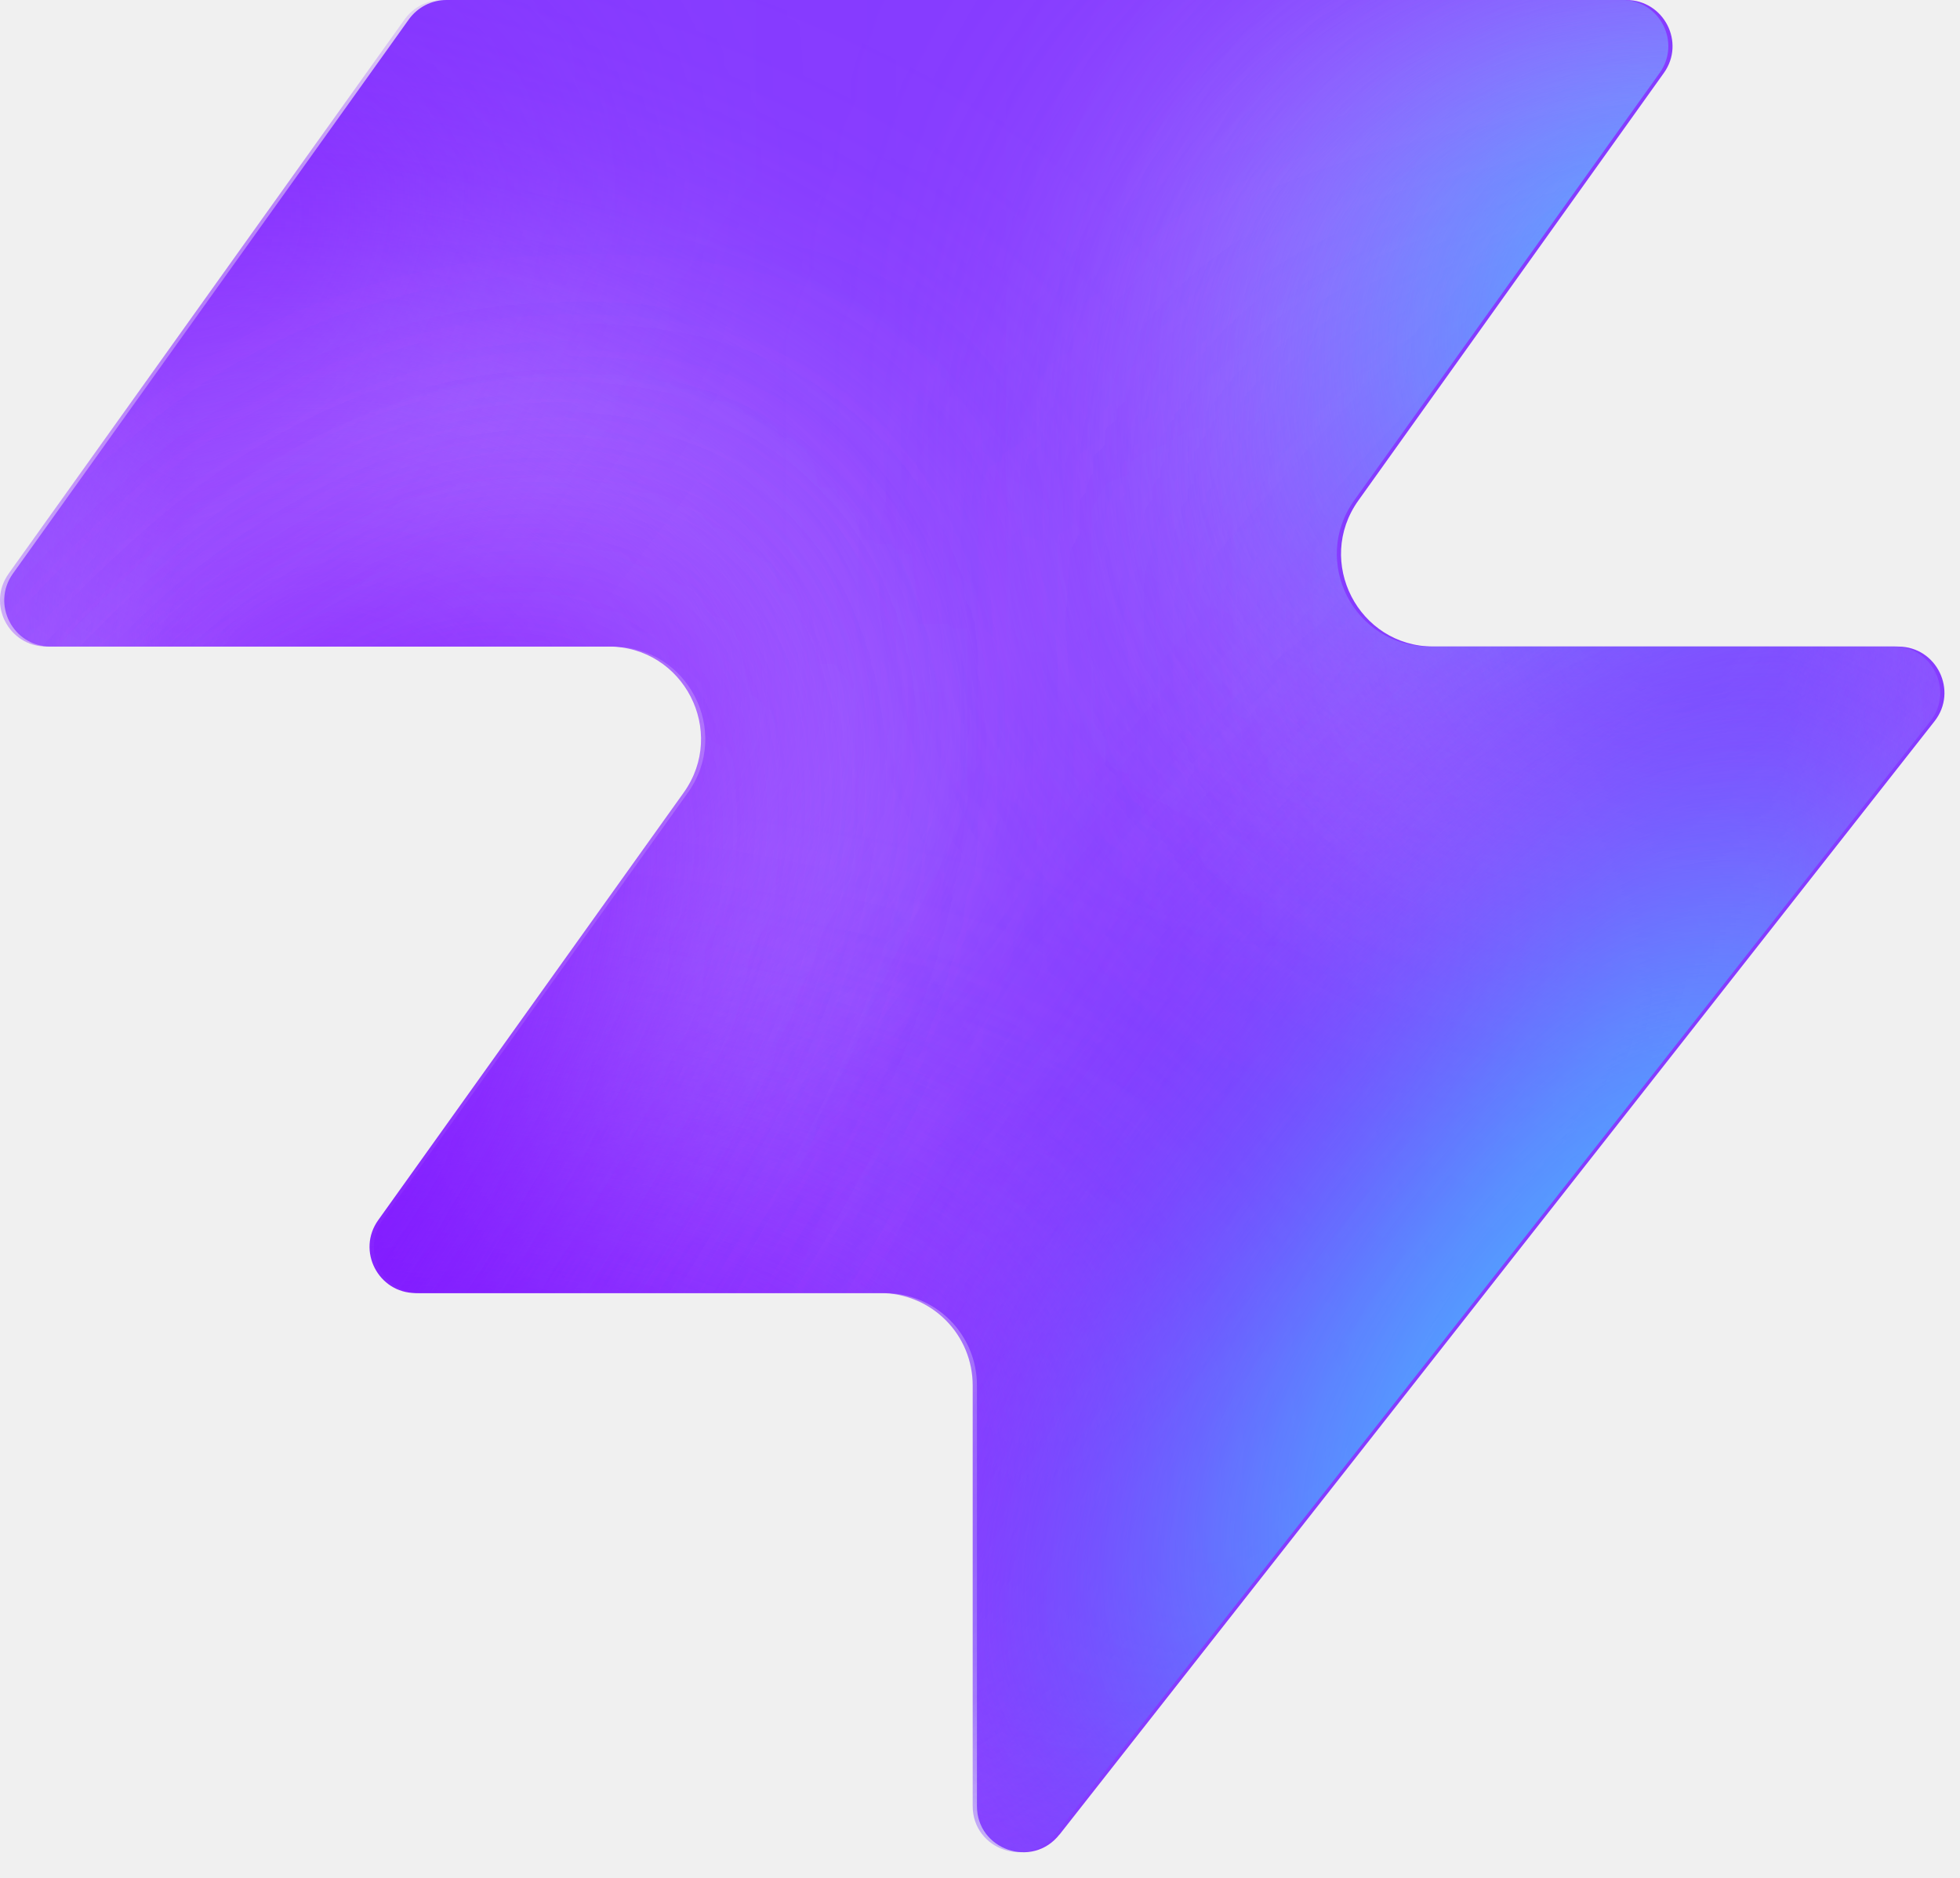
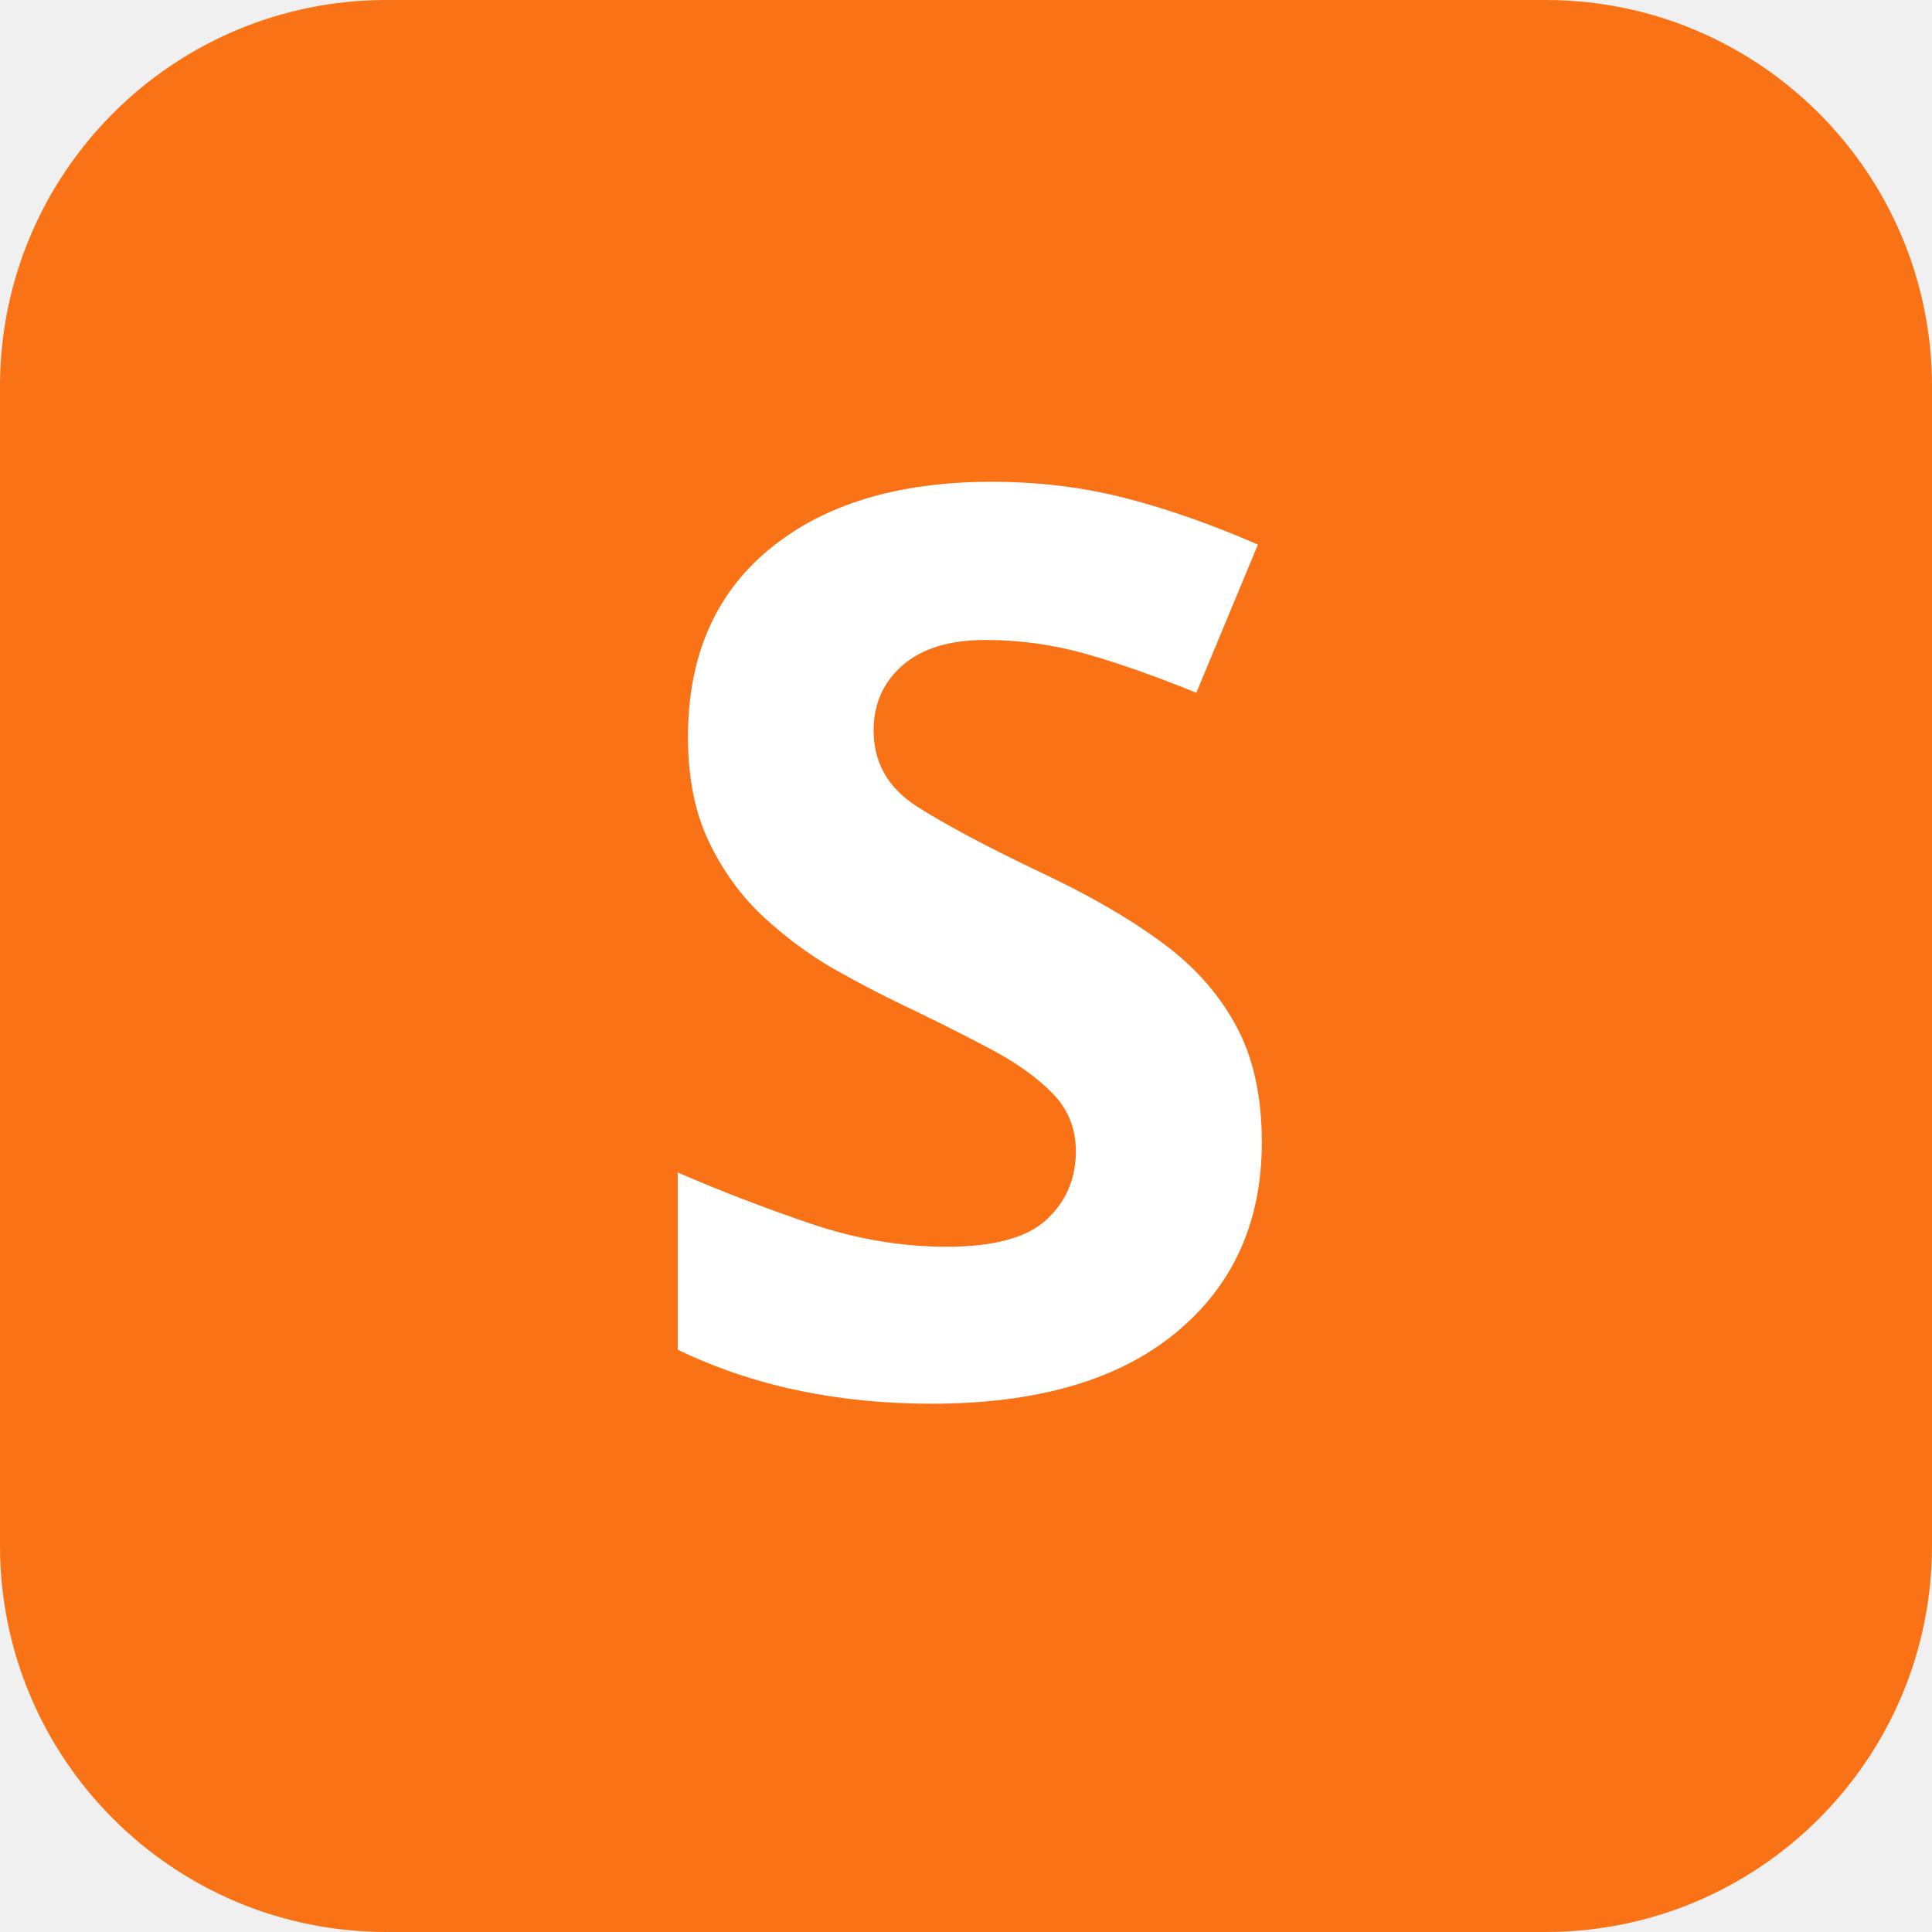
- <svg xmlns="http://www.w3.org/2000/svg" width="48" height="46" fill="none" viewBox="0 0 48 46">
-   <path fill="#863bff" d="M25.946 44.938c-.664.845-2.021.375-2.021-.698V33.937a2.26 2.26 0 0 0-2.262-2.262H10.287c-.92 0-1.456-1.04-.92-1.788l7.48-10.471c1.07-1.497 0-3.578-1.842-3.578H1.237c-.92 0-1.456-1.04-.92-1.788L10.013.474c.214-.297.556-.474.92-.474h28.894c.92 0 1.456 1.04.92 1.788l-7.48 10.471c-1.07 1.498 0 3.579 1.842 3.579h11.377c.943 0 1.473 1.088.89 1.83L25.947 44.94z" style="fill:#863bff;fill:color(display-p3 .525 .23 1);fill-opacity:1" />
-   <mask id="a" width="48" height="46" x="0" y="0" maskUnits="userSpaceOnUse" style="mask-type:alpha">
-     <path fill="#000" d="M25.842 44.938c-.664.844-2.021.375-2.021-.698V33.937a2.26 2.26 0 0 0-2.262-2.262H10.183c-.92 0-1.456-1.04-.92-1.788l7.48-10.471c1.07-1.498 0-3.579-1.842-3.579H1.133c-.92 0-1.456-1.04-.92-1.787L9.91.473c.214-.297.556-.474.92-.474h28.894c.92 0 1.456 1.04.92 1.788l-7.48 10.471c-1.07 1.498 0 3.578 1.842 3.578h11.377c.943 0 1.473 1.088.89 1.832L25.843 44.94z" style="fill:#000;fill-opacity:1" />
-   </mask>
-   <g mask="url(#a)">
-     <g filter="url(#b)">
-       <ellipse cx="5.508" cy="14.704" fill="#ede6ff" rx="5.508" ry="14.704" style="fill:#ede6ff;fill:color(display-p3 .927 .903 1);fill-opacity:1" transform="matrix(.00324 1 1 -.00324 -4.47 31.516)" />
-     </g>
-     <g filter="url(#c)">
-       <ellipse cx="10.399" cy="29.851" fill="#ede6ff" rx="10.399" ry="29.851" style="fill:#ede6ff;fill:color(display-p3 .927 .903 1);fill-opacity:1" transform="matrix(.00324 1 1 -.00324 -39.328 7.883)" />
-     </g>
-     <g filter="url(#d)">
-       <ellipse cx="5.508" cy="30.487" fill="#7e14ff" rx="5.508" ry="30.487" style="fill:#7e14ff;fill:color(display-p3 .492 .077 1);fill-opacity:1" transform="rotate(89.814 -25.913 -14.639)scale(1 -1)" />
-     </g>
-     <g filter="url(#e)">
-       <ellipse cx="5.508" cy="30.599" fill="#7e14ff" rx="5.508" ry="30.599" style="fill:#7e14ff;fill:color(display-p3 .492 .077 1);fill-opacity:1" transform="rotate(89.814 -32.644 -3.334)scale(1 -1)" />
-     </g>
-     <g filter="url(#f)">
-       <ellipse cx="5.508" cy="30.599" fill="#7e14ff" rx="5.508" ry="30.599" style="fill:#7e14ff;fill:color(display-p3 .492 .077 1);fill-opacity:1" transform="matrix(.00324 1 1 -.00324 -34.34 30.47)" />
-     </g>
-     <g filter="url(#g)">
-       <ellipse cx="14.072" cy="22.078" fill="#ede6ff" rx="14.072" ry="22.078" style="fill:#ede6ff;fill:color(display-p3 .927 .903 1);fill-opacity:1" transform="rotate(93.35 24.506 48.493)scale(-1 1)" />
-     </g>
-     <g filter="url(#h)">
-       <ellipse cx="3.47" cy="21.501" fill="#7e14ff" rx="3.47" ry="21.501" style="fill:#7e14ff;fill:color(display-p3 .492 .077 1);fill-opacity:1" transform="rotate(89.009 28.708 47.59)scale(-1 1)" />
-     </g>
-     <g filter="url(#i)">
-       <ellipse cx="3.47" cy="21.501" fill="#7e14ff" rx="3.47" ry="21.501" style="fill:#7e14ff;fill:color(display-p3 .492 .077 1);fill-opacity:1" transform="rotate(89.009 28.708 47.59)scale(-1 1)" />
-     </g>
-     <g filter="url(#j)">
-       <ellipse cx=".387" cy="8.972" fill="#7e14ff" rx="4.407" ry="29.108" style="fill:#7e14ff;fill:color(display-p3 .492 .077 1);fill-opacity:1" transform="rotate(39.51 .387 8.972)" />
-     </g>
-     <g filter="url(#k)">
-       <ellipse cx="47.523" cy="-6.092" fill="#7e14ff" rx="4.407" ry="29.108" style="fill:#7e14ff;fill:color(display-p3 .492 .077 1);fill-opacity:1" transform="rotate(37.892 47.523 -6.092)" />
-     </g>
-     <g filter="url(#l)">
-       <ellipse cx="41.412" cy="6.333" fill="#47bfff" rx="5.971" ry="9.665" style="fill:#47bfff;fill:color(display-p3 .28 .748 1);fill-opacity:1" transform="rotate(37.892 41.412 6.333)" />
-     </g>
-     <g filter="url(#m)">
-       <ellipse cx="-1.879" cy="38.332" fill="#7e14ff" rx="4.407" ry="29.108" style="fill:#7e14ff;fill:color(display-p3 .492 .077 1);fill-opacity:1" transform="rotate(37.892 -1.88 38.332)" />
-     </g>
-     <g filter="url(#n)">
-       <ellipse cx="-1.879" cy="38.332" fill="#7e14ff" rx="4.407" ry="29.108" style="fill:#7e14ff;fill:color(display-p3 .492 .077 1);fill-opacity:1" transform="rotate(37.892 -1.88 38.332)" />
-     </g>
-     <g filter="url(#o)">
-       <ellipse cx="35.651" cy="29.907" fill="#7e14ff" rx="4.407" ry="29.108" style="fill:#7e14ff;fill:color(display-p3 .492 .077 1);fill-opacity:1" transform="rotate(37.892 35.651 29.907)" />
-     </g>
-     <g filter="url(#p)">
-       <ellipse cx="38.418" cy="32.4" fill="#47bfff" rx="5.971" ry="15.297" style="fill:#47bfff;fill:color(display-p3 .28 .748 1);fill-opacity:1" transform="rotate(37.892 38.418 32.4)" />
-     </g>
-   </g>
-   <defs>
-     <filter id="b" width="60.045" height="41.654" x="-19.77" y="16.149" color-interpolation-filters="sRGB" filterUnits="userSpaceOnUse">
-       <feFlood flood-opacity="0" result="BackgroundImageFix" />
-       <feBlend in="SourceGraphic" in2="BackgroundImageFix" result="shape" />
-       <feGaussianBlur result="effect1_foregroundBlur_2002_17158" stdDeviation="7.659" />
-     </filter>
-     <filter id="c" width="90.34" height="51.437" x="-54.613" y="-7.533" color-interpolation-filters="sRGB" filterUnits="userSpaceOnUse">
-       <feFlood flood-opacity="0" result="BackgroundImageFix" />
-       <feBlend in="SourceGraphic" in2="BackgroundImageFix" result="shape" />
-       <feGaussianBlur result="effect1_foregroundBlur_2002_17158" stdDeviation="7.659" />
-     </filter>
-     <filter id="d" width="79.355" height="29.4" x="-49.64" y="2.03" color-interpolation-filters="sRGB" filterUnits="userSpaceOnUse">
-       <feFlood flood-opacity="0" result="BackgroundImageFix" />
-       <feBlend in="SourceGraphic" in2="BackgroundImageFix" result="shape" />
-       <feGaussianBlur result="effect1_foregroundBlur_2002_17158" stdDeviation="4.596" />
-     </filter>
-     <filter id="e" width="79.579" height="29.4" x="-45.045" y="20.029" color-interpolation-filters="sRGB" filterUnits="userSpaceOnUse">
-       <feFlood flood-opacity="0" result="BackgroundImageFix" />
-       <feBlend in="SourceGraphic" in2="BackgroundImageFix" result="shape" />
-       <feGaussianBlur result="effect1_foregroundBlur_2002_17158" stdDeviation="4.596" />
-     </filter>
-     <filter id="f" width="79.579" height="29.4" x="-43.513" y="21.178" color-interpolation-filters="sRGB" filterUnits="userSpaceOnUse">
-       <feFlood flood-opacity="0" result="BackgroundImageFix" />
-       <feBlend in="SourceGraphic" in2="BackgroundImageFix" result="shape" />
-       <feGaussianBlur result="effect1_foregroundBlur_2002_17158" stdDeviation="4.596" />
-     </filter>
-     <filter id="g" width="74.749" height="58.852" x="15.756" y="-17.901" color-interpolation-filters="sRGB" filterUnits="userSpaceOnUse">
-       <feFlood flood-opacity="0" result="BackgroundImageFix" />
-       <feBlend in="SourceGraphic" in2="BackgroundImageFix" result="shape" />
-       <feGaussianBlur result="effect1_foregroundBlur_2002_17158" stdDeviation="7.659" />
-     </filter>
-     <filter id="h" width="61.377" height="25.362" x="23.548" y="2.284" color-interpolation-filters="sRGB" filterUnits="userSpaceOnUse">
-       <feFlood flood-opacity="0" result="BackgroundImageFix" />
-       <feBlend in="SourceGraphic" in2="BackgroundImageFix" result="shape" />
-       <feGaussianBlur result="effect1_foregroundBlur_2002_17158" stdDeviation="4.596" />
-     </filter>
-     <filter id="i" width="61.377" height="25.362" x="23.548" y="2.284" color-interpolation-filters="sRGB" filterUnits="userSpaceOnUse">
-       <feFlood flood-opacity="0" result="BackgroundImageFix" />
-       <feBlend in="SourceGraphic" in2="BackgroundImageFix" result="shape" />
-       <feGaussianBlur result="effect1_foregroundBlur_2002_17158" stdDeviation="4.596" />
-     </filter>
-     <filter id="j" width="56.045" height="63.649" x="-27.636" y="-22.853" color-interpolation-filters="sRGB" filterUnits="userSpaceOnUse">
-       <feFlood flood-opacity="0" result="BackgroundImageFix" />
-       <feBlend in="SourceGraphic" in2="BackgroundImageFix" result="shape" />
-       <feGaussianBlur result="effect1_foregroundBlur_2002_17158" stdDeviation="4.596" />
-     </filter>
-     <filter id="k" width="54.814" height="64.646" x="20.116" y="-38.415" color-interpolation-filters="sRGB" filterUnits="userSpaceOnUse">
-       <feFlood flood-opacity="0" result="BackgroundImageFix" />
-       <feBlend in="SourceGraphic" in2="BackgroundImageFix" result="shape" />
-       <feGaussianBlur result="effect1_foregroundBlur_2002_17158" stdDeviation="4.596" />
-     </filter>
-     <filter id="l" width="33.541" height="35.313" x="24.641" y="-11.323" color-interpolation-filters="sRGB" filterUnits="userSpaceOnUse">
-       <feFlood flood-opacity="0" result="BackgroundImageFix" />
-       <feBlend in="SourceGraphic" in2="BackgroundImageFix" result="shape" />
-       <feGaussianBlur result="effect1_foregroundBlur_2002_17158" stdDeviation="4.596" />
-     </filter>
-     <filter id="m" width="54.814" height="64.646" x="-29.286" y="6.009" color-interpolation-filters="sRGB" filterUnits="userSpaceOnUse">
-       <feFlood flood-opacity="0" result="BackgroundImageFix" />
-       <feBlend in="SourceGraphic" in2="BackgroundImageFix" result="shape" />
-       <feGaussianBlur result="effect1_foregroundBlur_2002_17158" stdDeviation="4.596" />
-     </filter>
-     <filter id="n" width="54.814" height="64.646" x="-29.286" y="6.009" color-interpolation-filters="sRGB" filterUnits="userSpaceOnUse">
-       <feFlood flood-opacity="0" result="BackgroundImageFix" />
-       <feBlend in="SourceGraphic" in2="BackgroundImageFix" result="shape" />
-       <feGaussianBlur result="effect1_foregroundBlur_2002_17158" stdDeviation="4.596" />
-     </filter>
-     <filter id="o" width="54.814" height="64.646" x="8.244" y="-2.416" color-interpolation-filters="sRGB" filterUnits="userSpaceOnUse">
-       <feFlood flood-opacity="0" result="BackgroundImageFix" />
-       <feBlend in="SourceGraphic" in2="BackgroundImageFix" result="shape" />
-       <feGaussianBlur result="effect1_foregroundBlur_2002_17158" stdDeviation="4.596" />
-     </filter>
-     <filter id="p" width="39.409" height="43.623" x="18.713" y="10.588" color-interpolation-filters="sRGB" filterUnits="userSpaceOnUse">
-       <feFlood flood-opacity="0" result="BackgroundImageFix" />
-       <feBlend in="SourceGraphic" in2="BackgroundImageFix" result="shape" />
-       <feGaussianBlur result="effect1_foregroundBlur_2002_17158" stdDeviation="4.596" />
-     </filter>
-   </defs>
+ <svg xmlns="http://www.w3.org/2000/svg" viewBox="0 0 100 100">
+   <rect width="100" height="100" rx="20" fill="#f97316" />
+   <text x="50" y="72" font-family="Arial Black, sans-serif" font-size="65" font-weight="900" text-anchor="middle" fill="white">S</text>
</svg>
